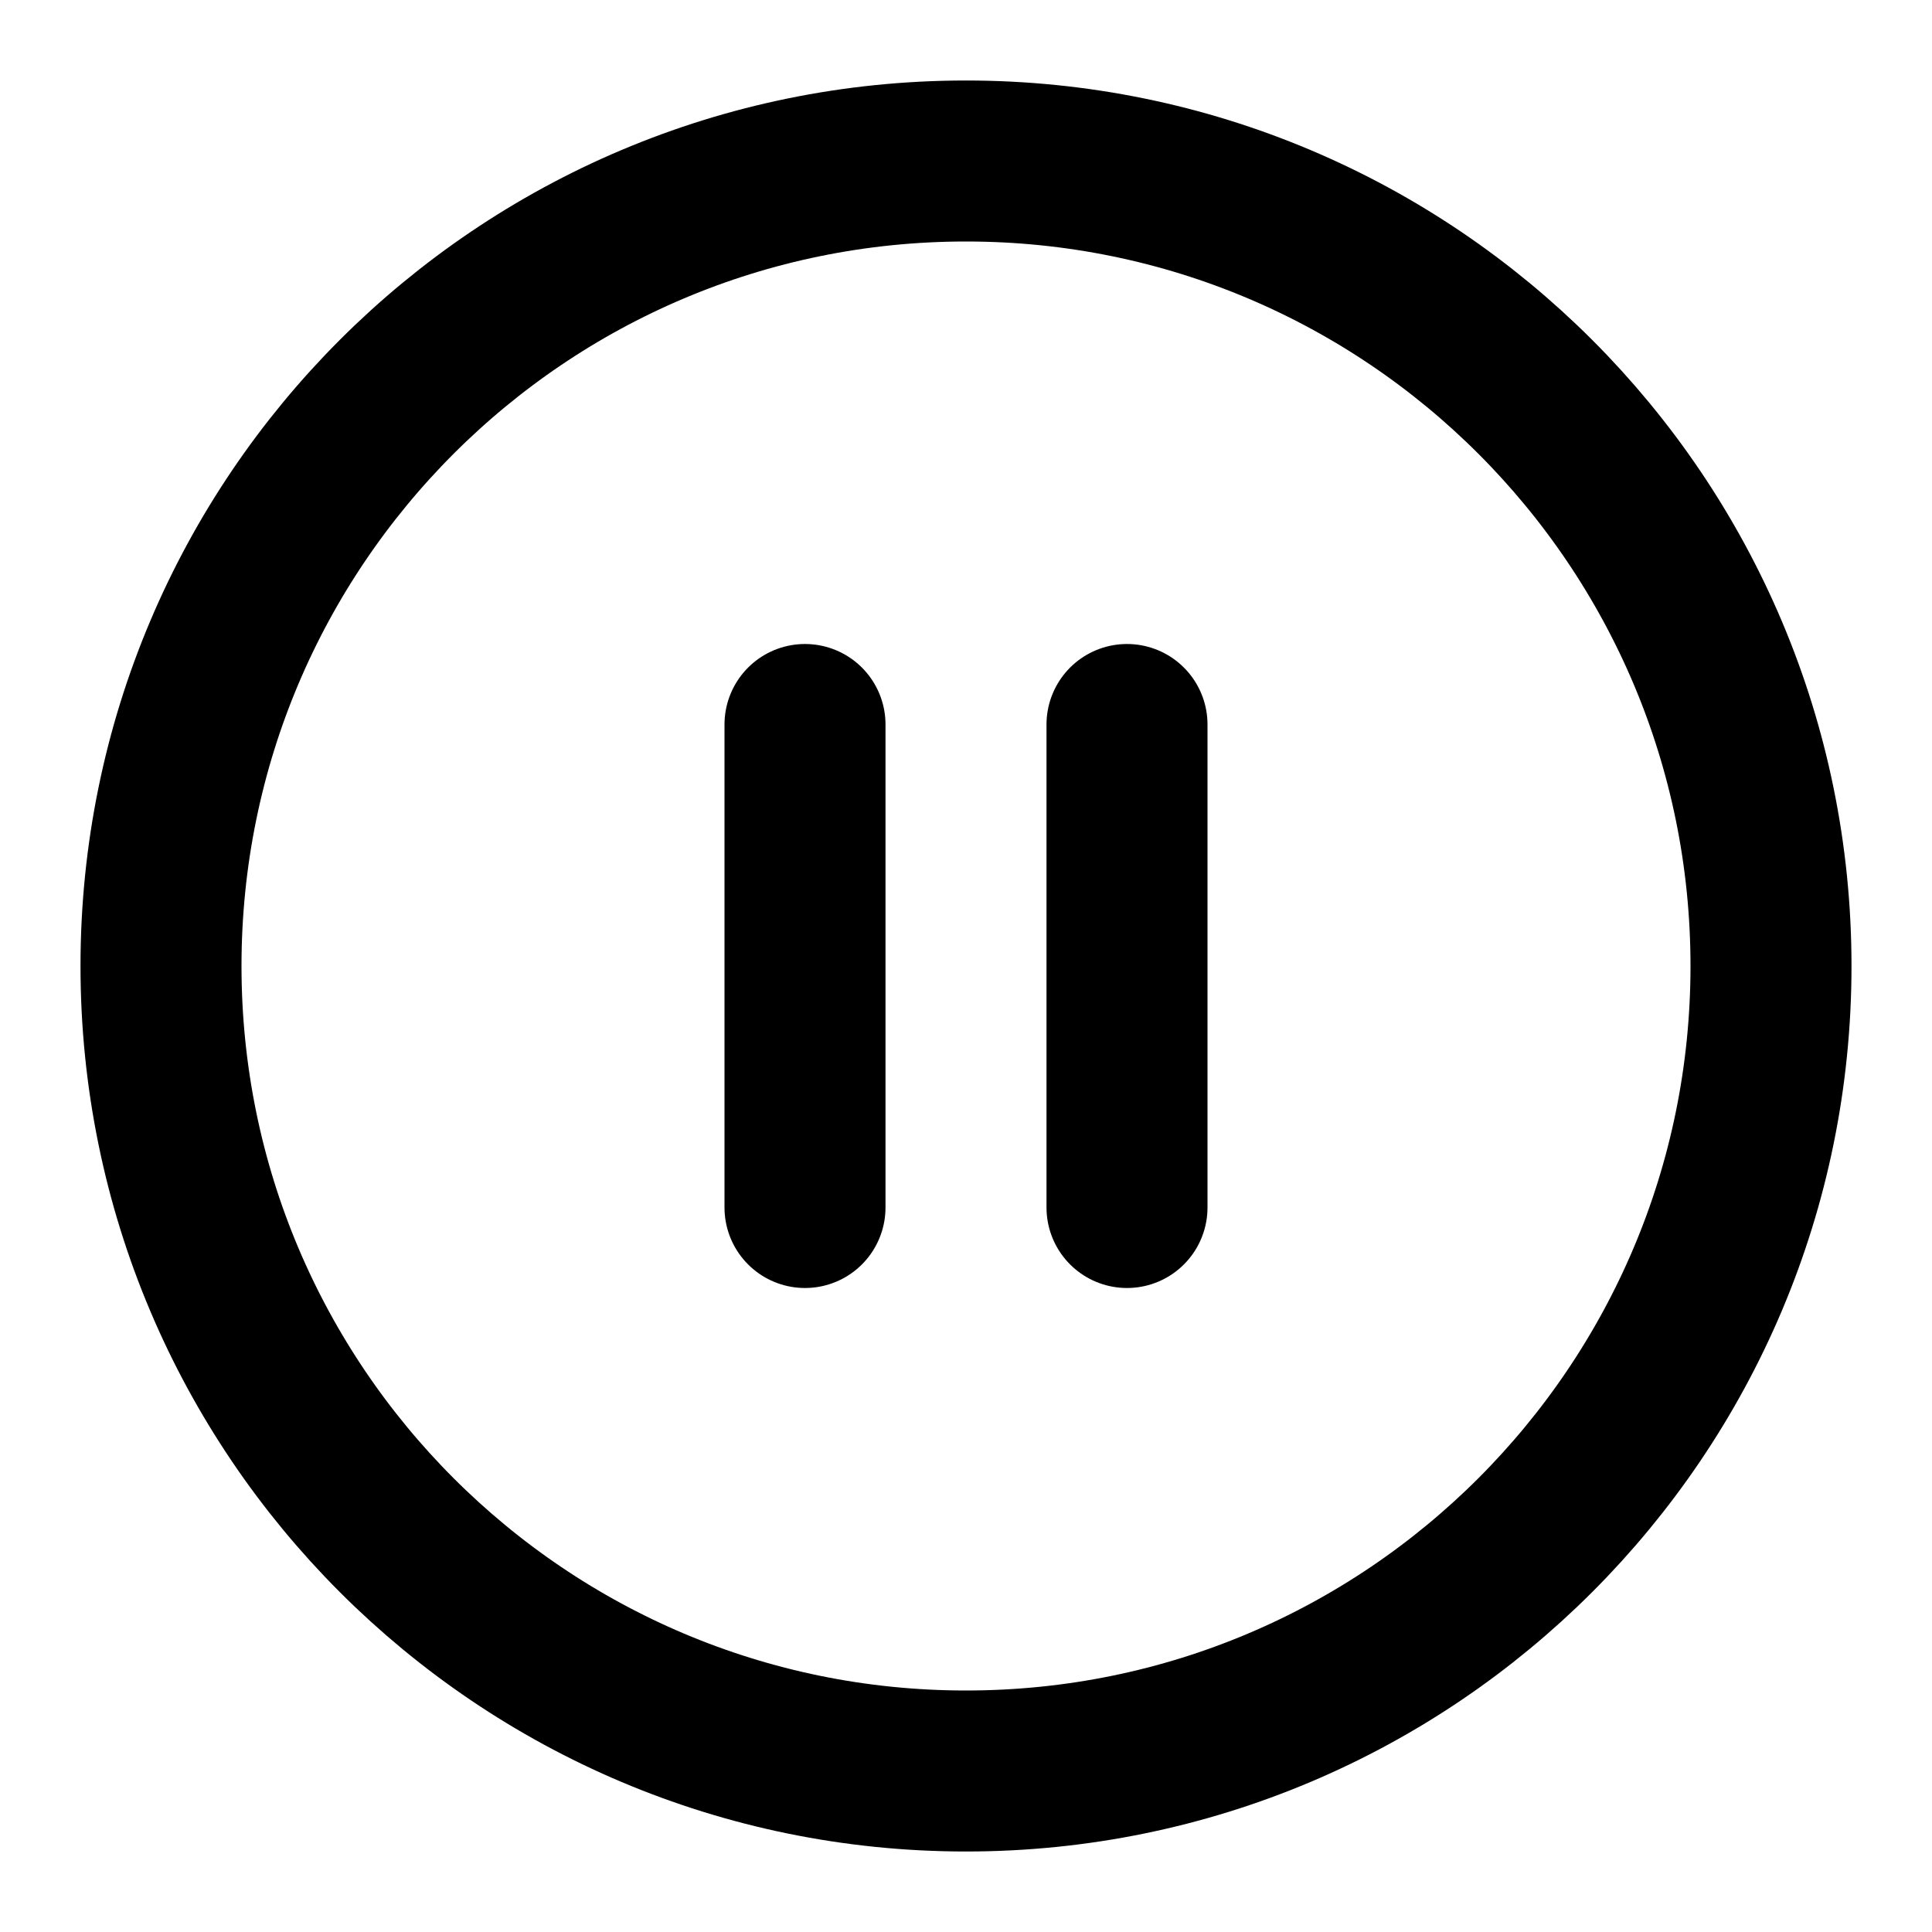
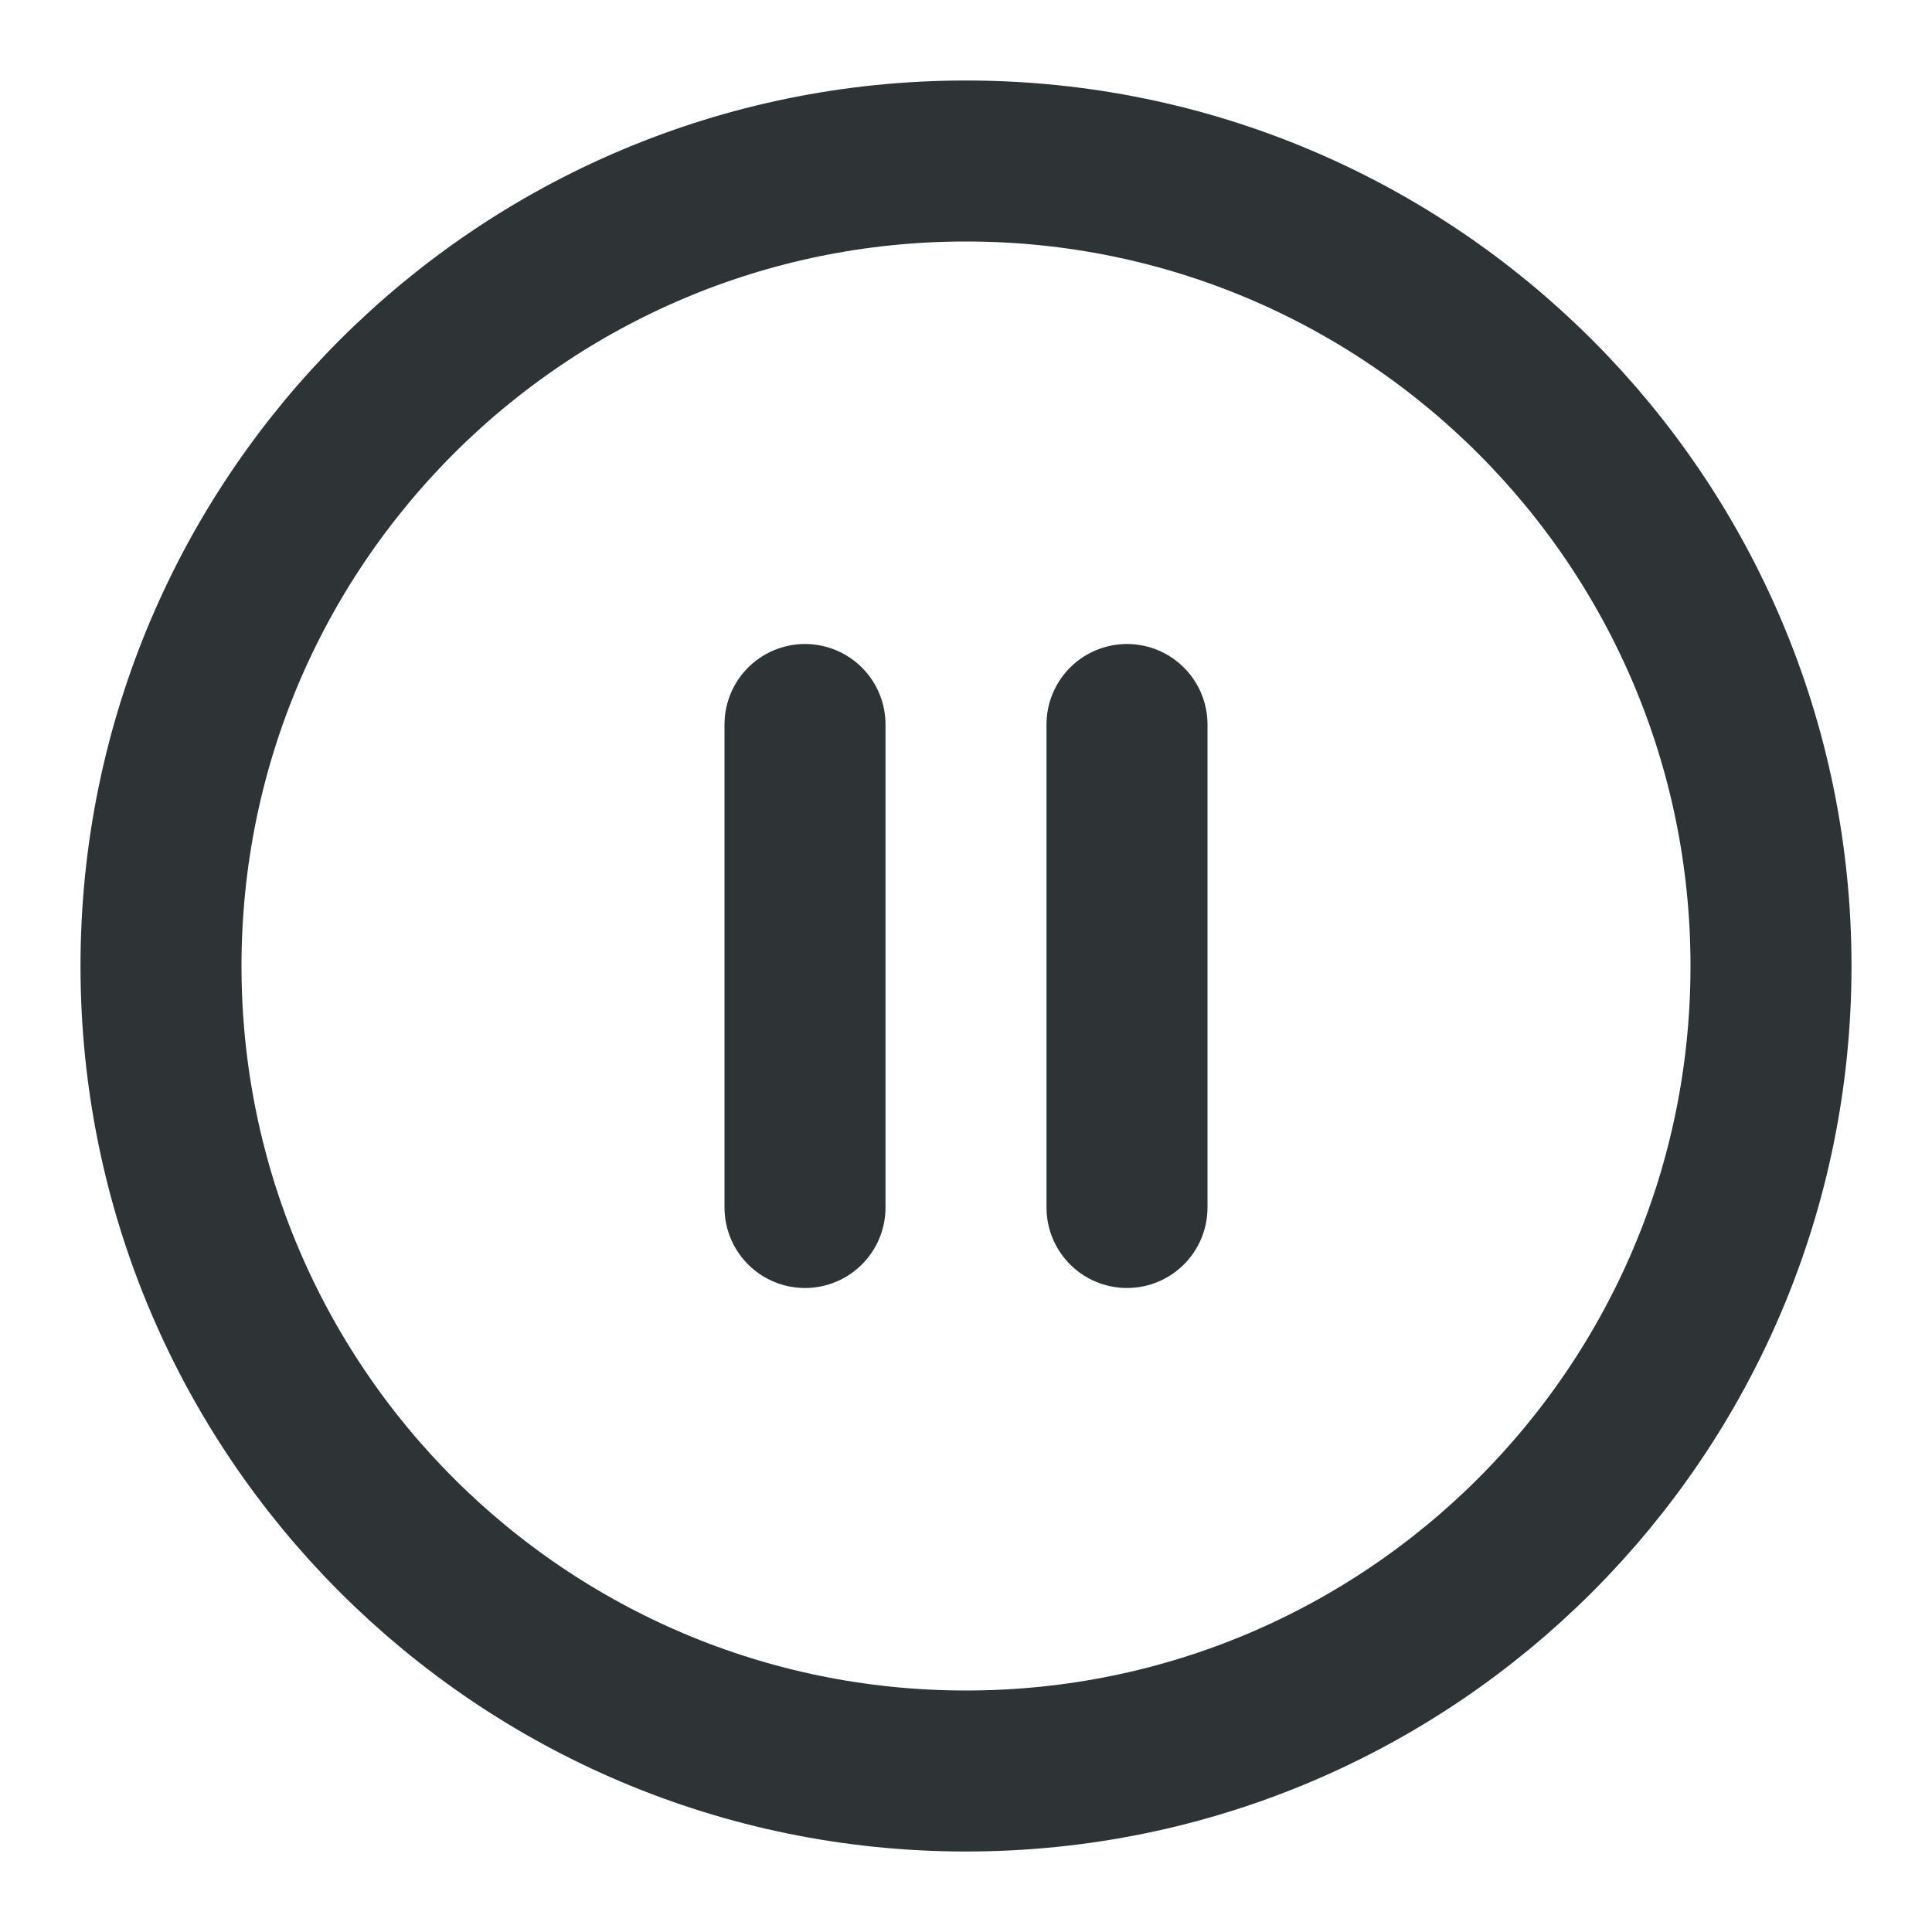
- <svg xmlns="http://www.w3.org/2000/svg" width="16" height="16" viewBox="0 0 24 24" fill="none" stroke="currentColor" stroke-width="2" stroke-linecap="round" stroke-linejoin="round">
+ <svg xmlns="http://www.w3.org/2000/svg" width="24" height="24" viewBox="0 0 24 24" fill="none" stroke="#2e3436" stroke-width="2" stroke-linecap="round" stroke-linejoin="round">
  <circle cx="12" cy="12" r="10" />
  <line x1="10" x2="10" y1="15" y2="9" />
  <line x1="14" x2="14" y1="15" y2="9" />
</svg>
